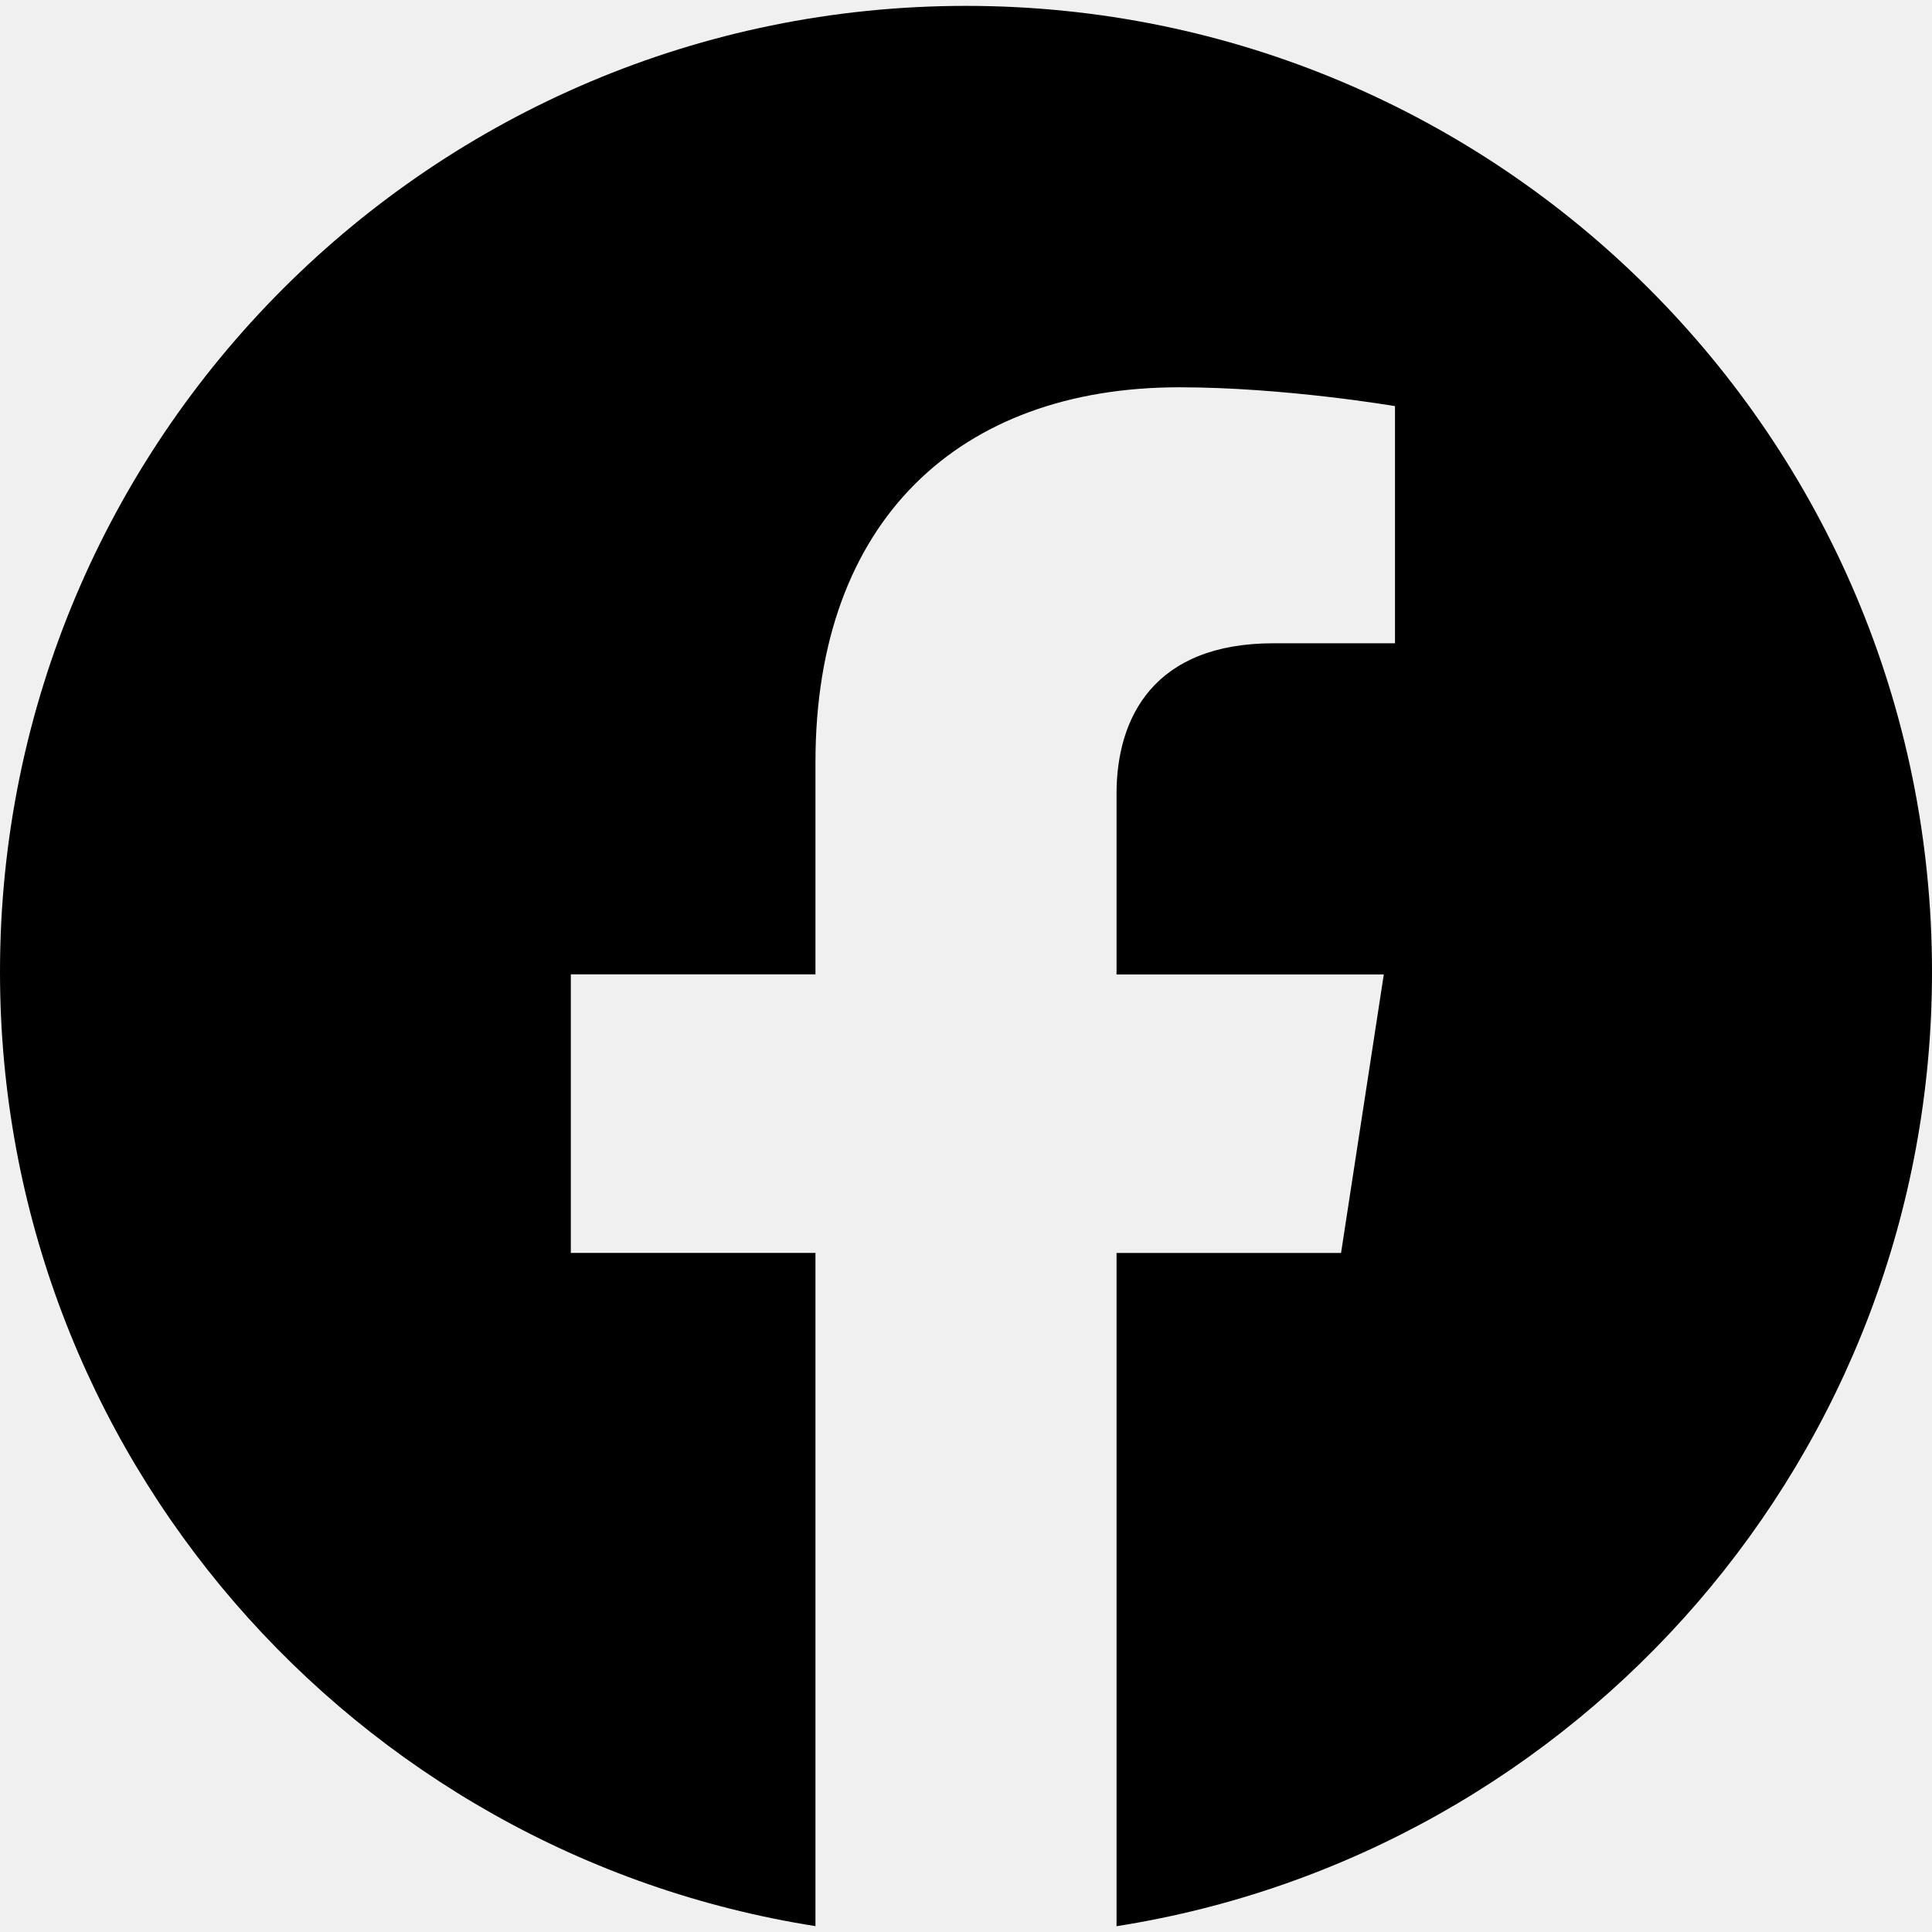
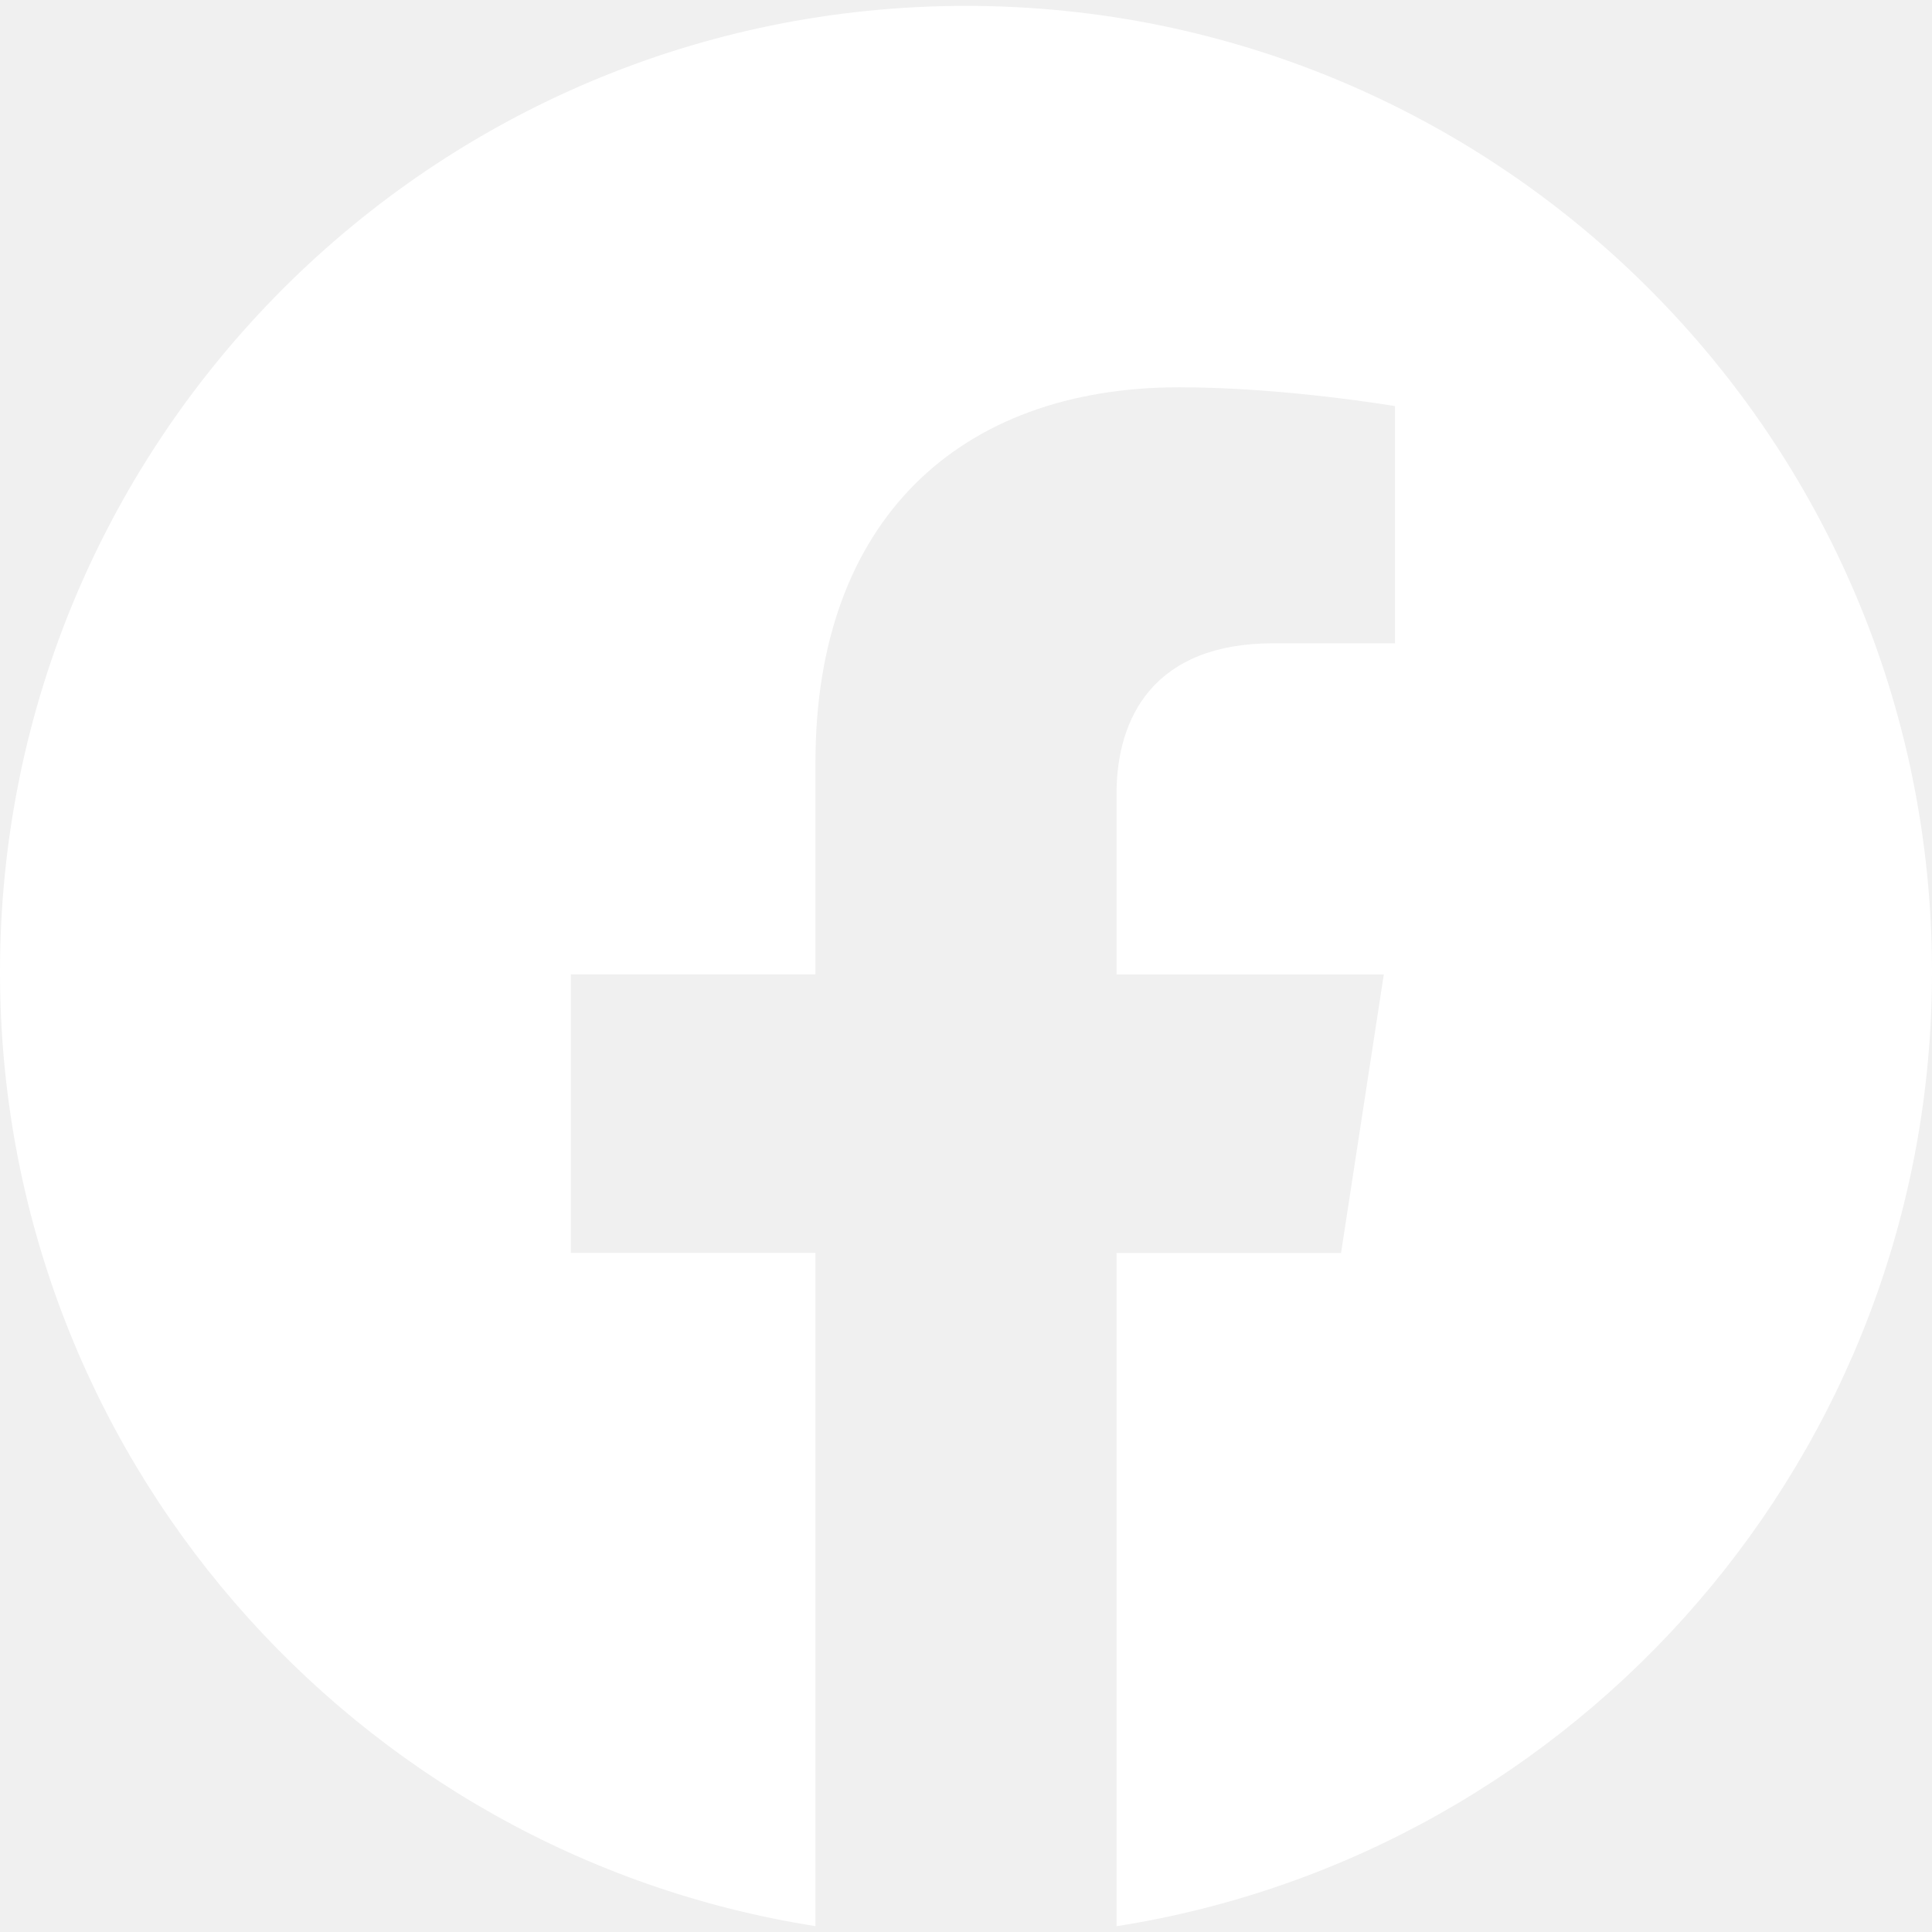
- <svg xmlns="http://www.w3.org/2000/svg" version="1.1" id="Capa_1" x="0px" y="0px" viewBox="0 0 24 24" style="enable-background:new 0 0 24 24;" xml:space="preserve" width="512" height="512">
+ <svg xmlns="http://www.w3.org/2000/svg" version="1.1" id="Capa_1" x="0px" y="0px" viewBox="0 0 24 24" style="enable-background:new 0 0 24 24;" xml:space="preserve" width="30" height="30" fill="white">
  <g>
    <path d="M24,12.073c0,5.989-4.394,10.954-10.13,11.855v-8.363h2.789l0.531-3.46H13.87V9.86c0-0.947,0.464-1.869,1.95-1.869h1.509   V5.045c0,0-1.37-0.234-2.679-0.234c-2.734,0-4.52,1.657-4.52,4.656v2.637H7.091v3.46h3.039v8.363C4.395,23.025,0,18.061,0,12.073   c0-6.627,5.373-12,12-12S24,5.445,24,12.073z" />
  </g>
</svg>
